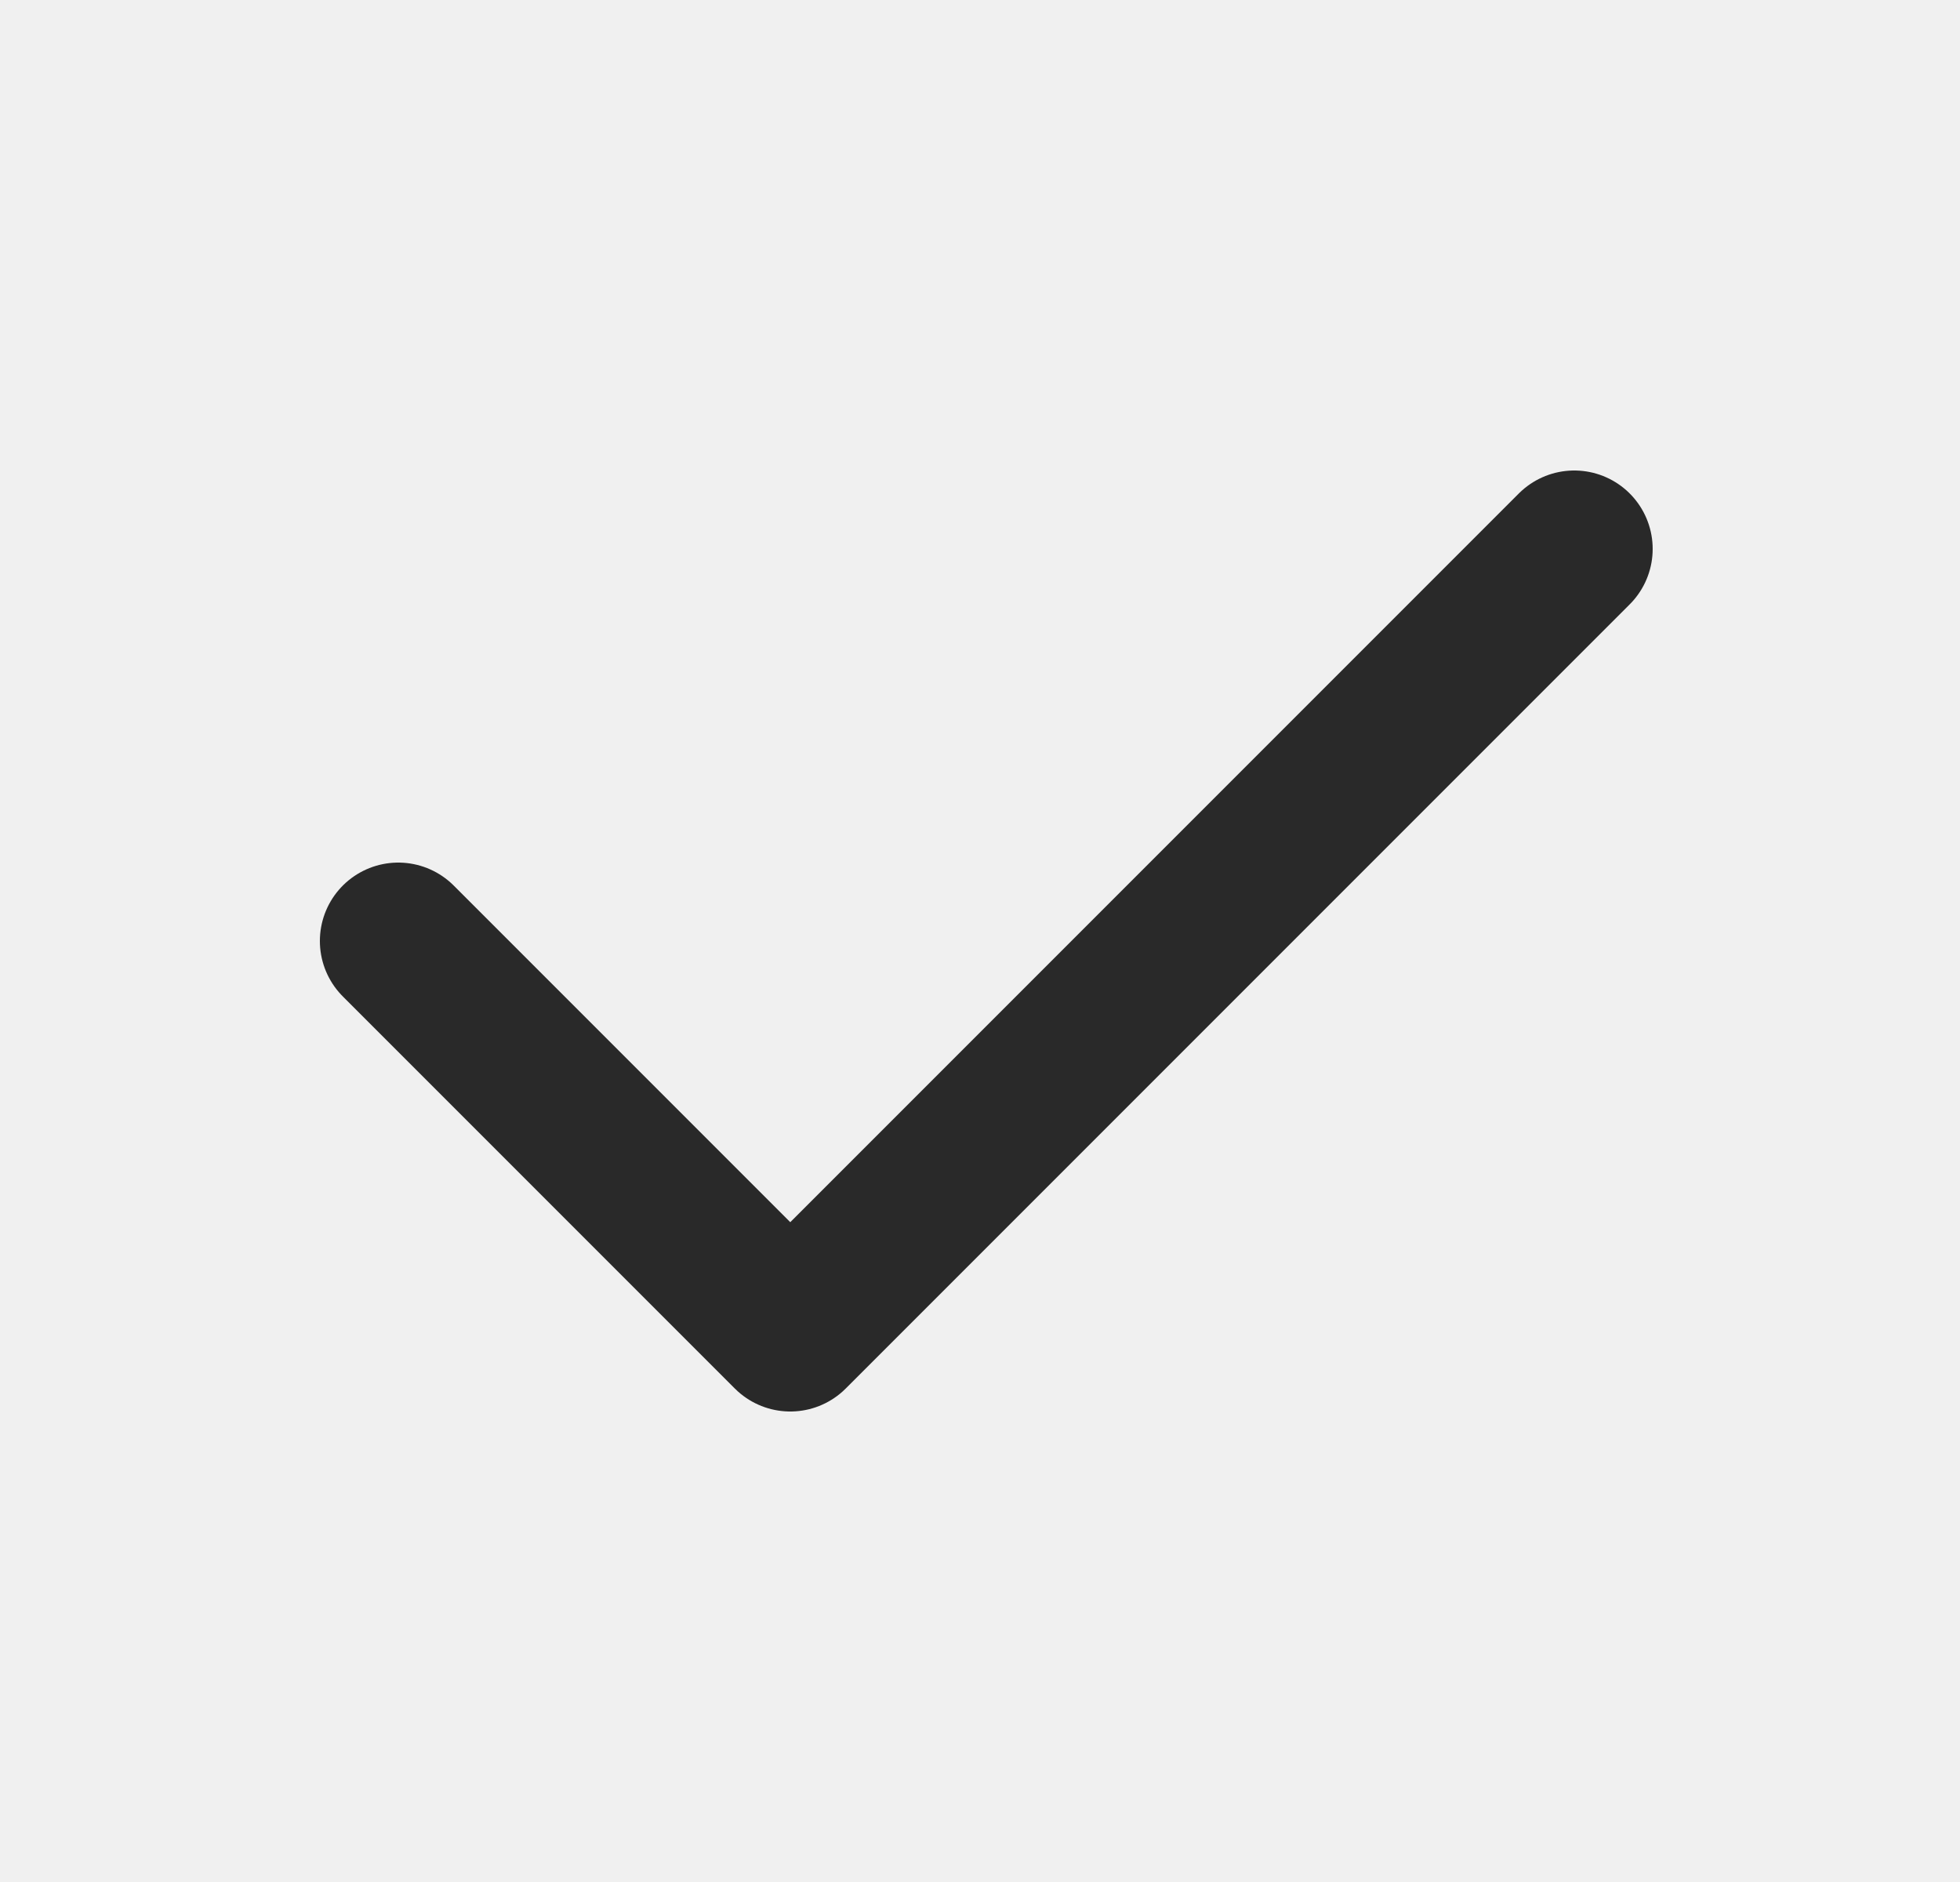
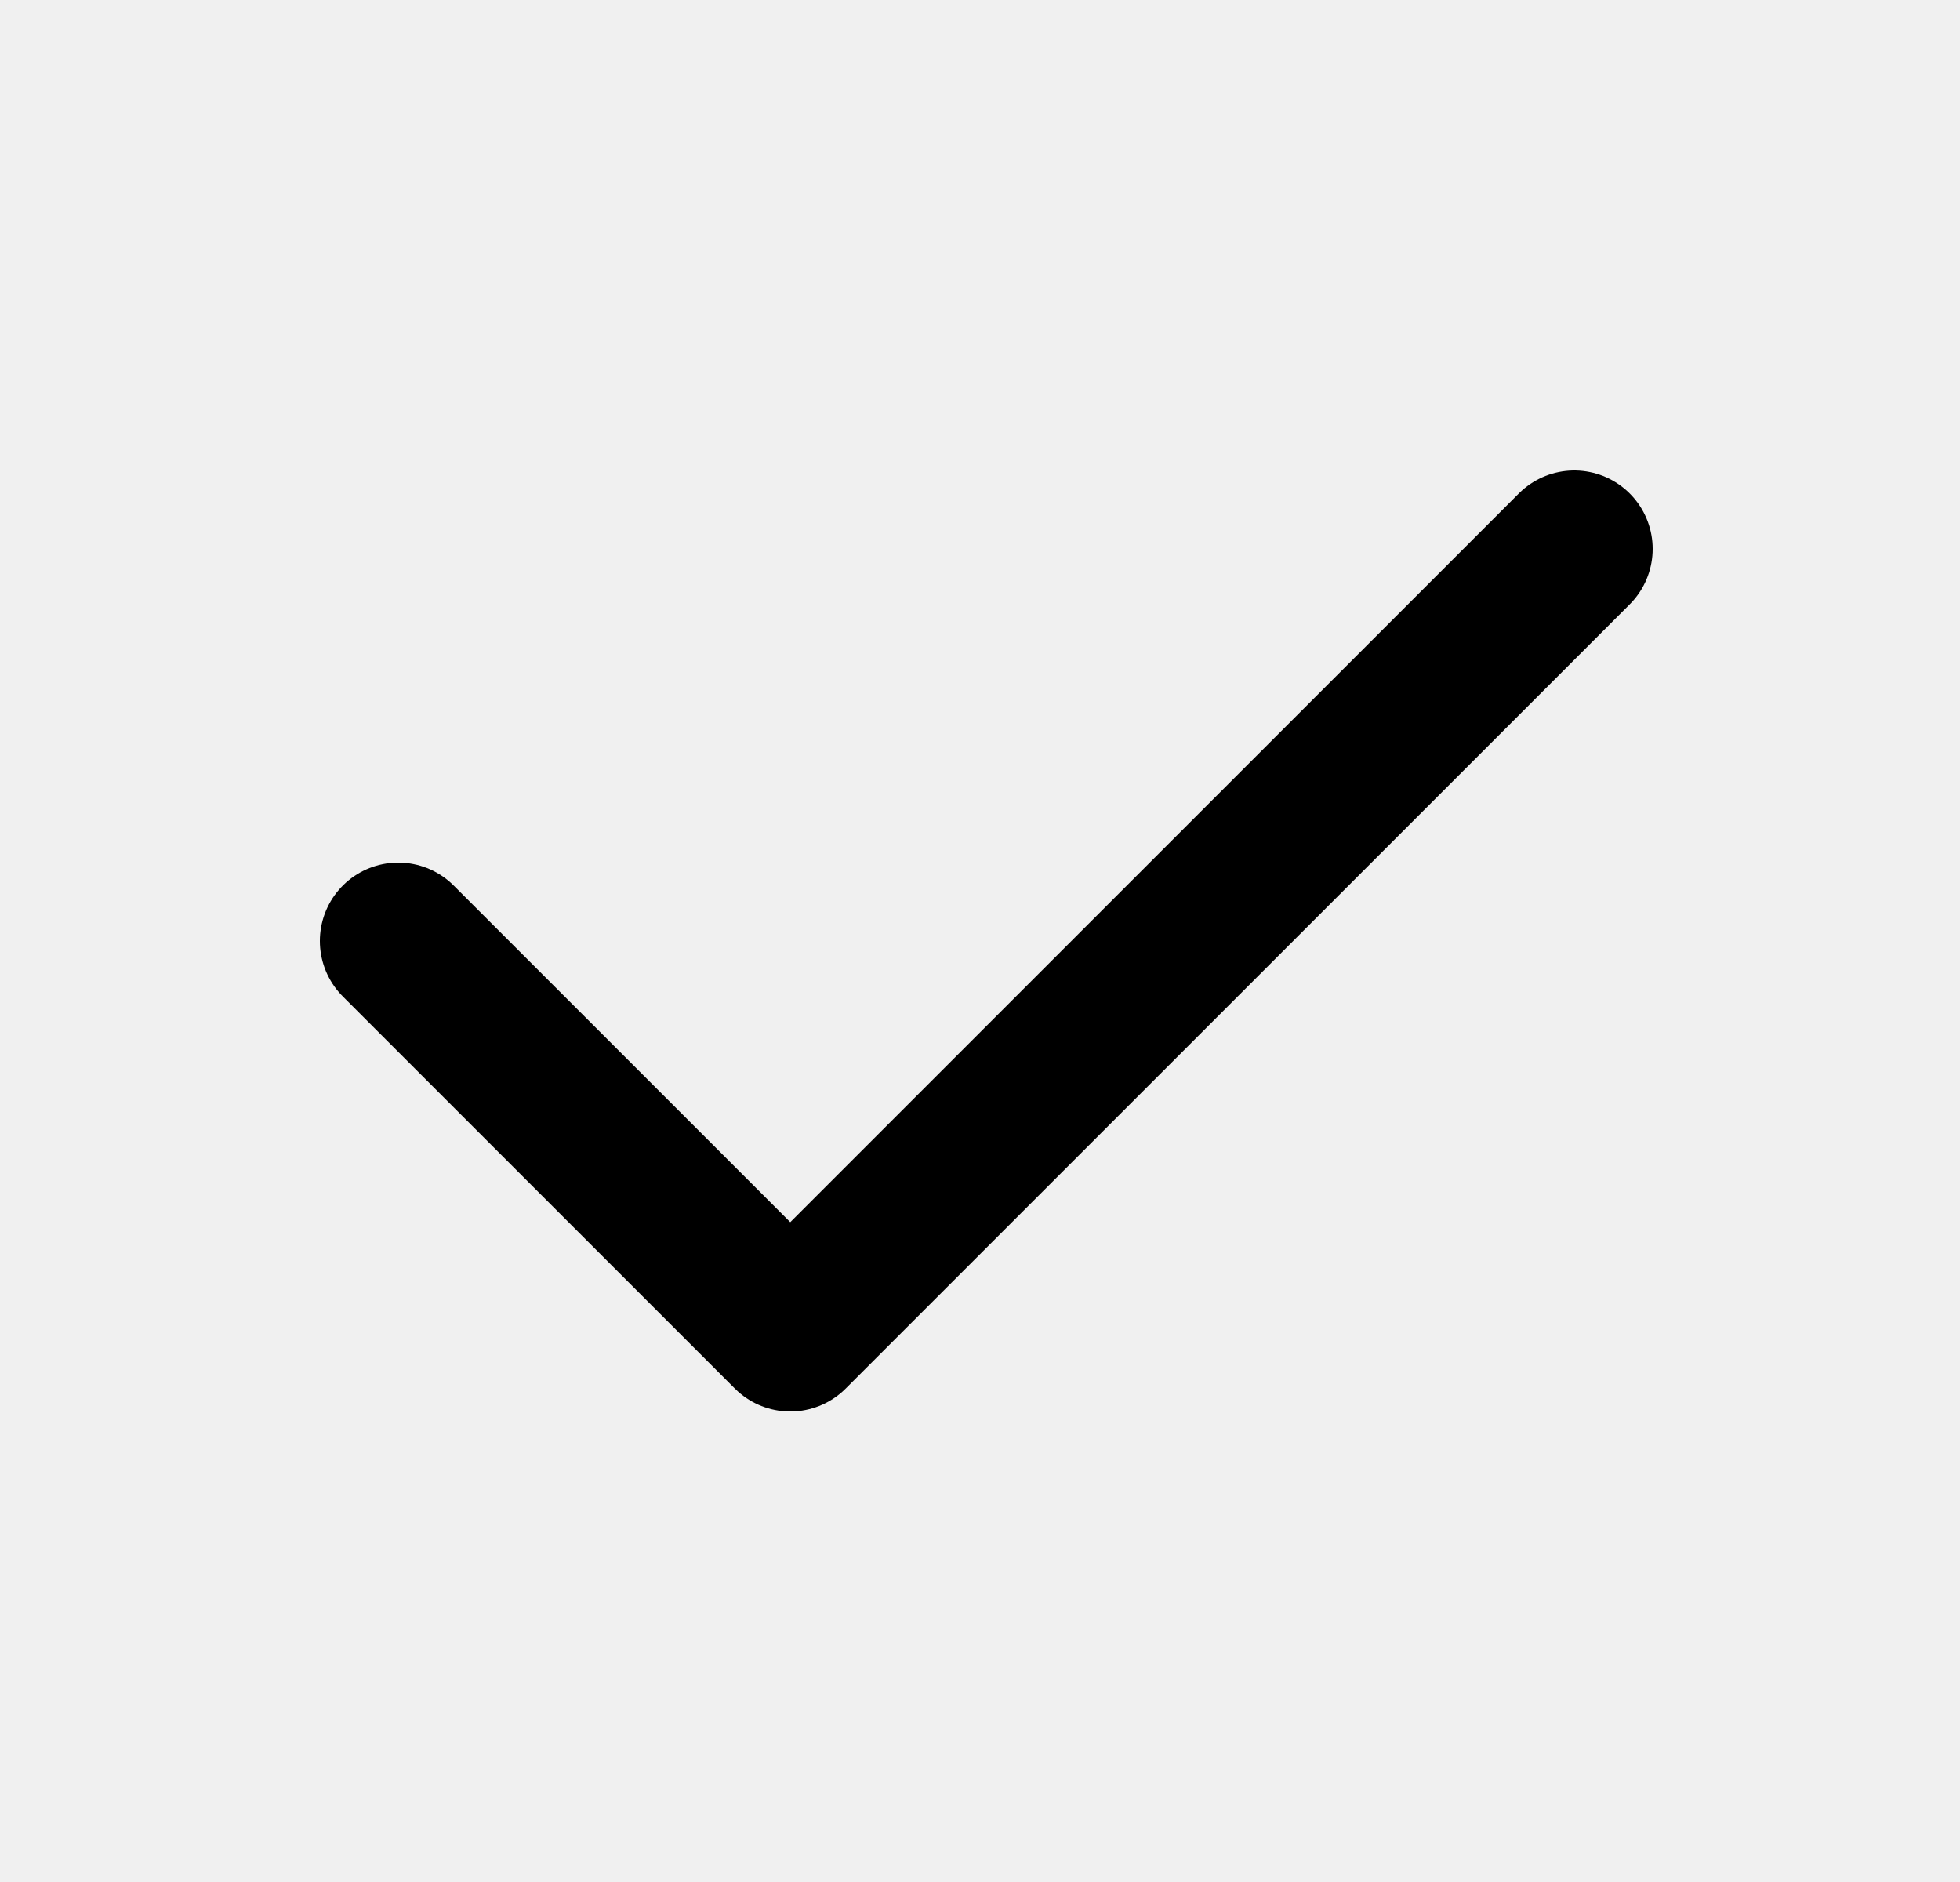
<svg xmlns="http://www.w3.org/2000/svg" width="25" height="24" viewBox="0 0 25 24" fill="none">
  <g clip-path="url(#clip0_118_418)">
-     <path d="M20.08 7L10.08 17L5.08 12" stroke="#292929" stroke-width="2" stroke-linecap="round" stroke-linejoin="round" />
+     <path d="M20.08 7L10.08 17L5.08 12" stroke="currentColor" stroke-width="2" stroke-linecap="round" stroke-linejoin="round" />
  </g>
  <defs>
    <clipPath id="clip0_118_418">
      <rect width="24" height="24" fill="white" transform="translate(0.0799561)" />
    </clipPath>
  </defs>
</svg>
